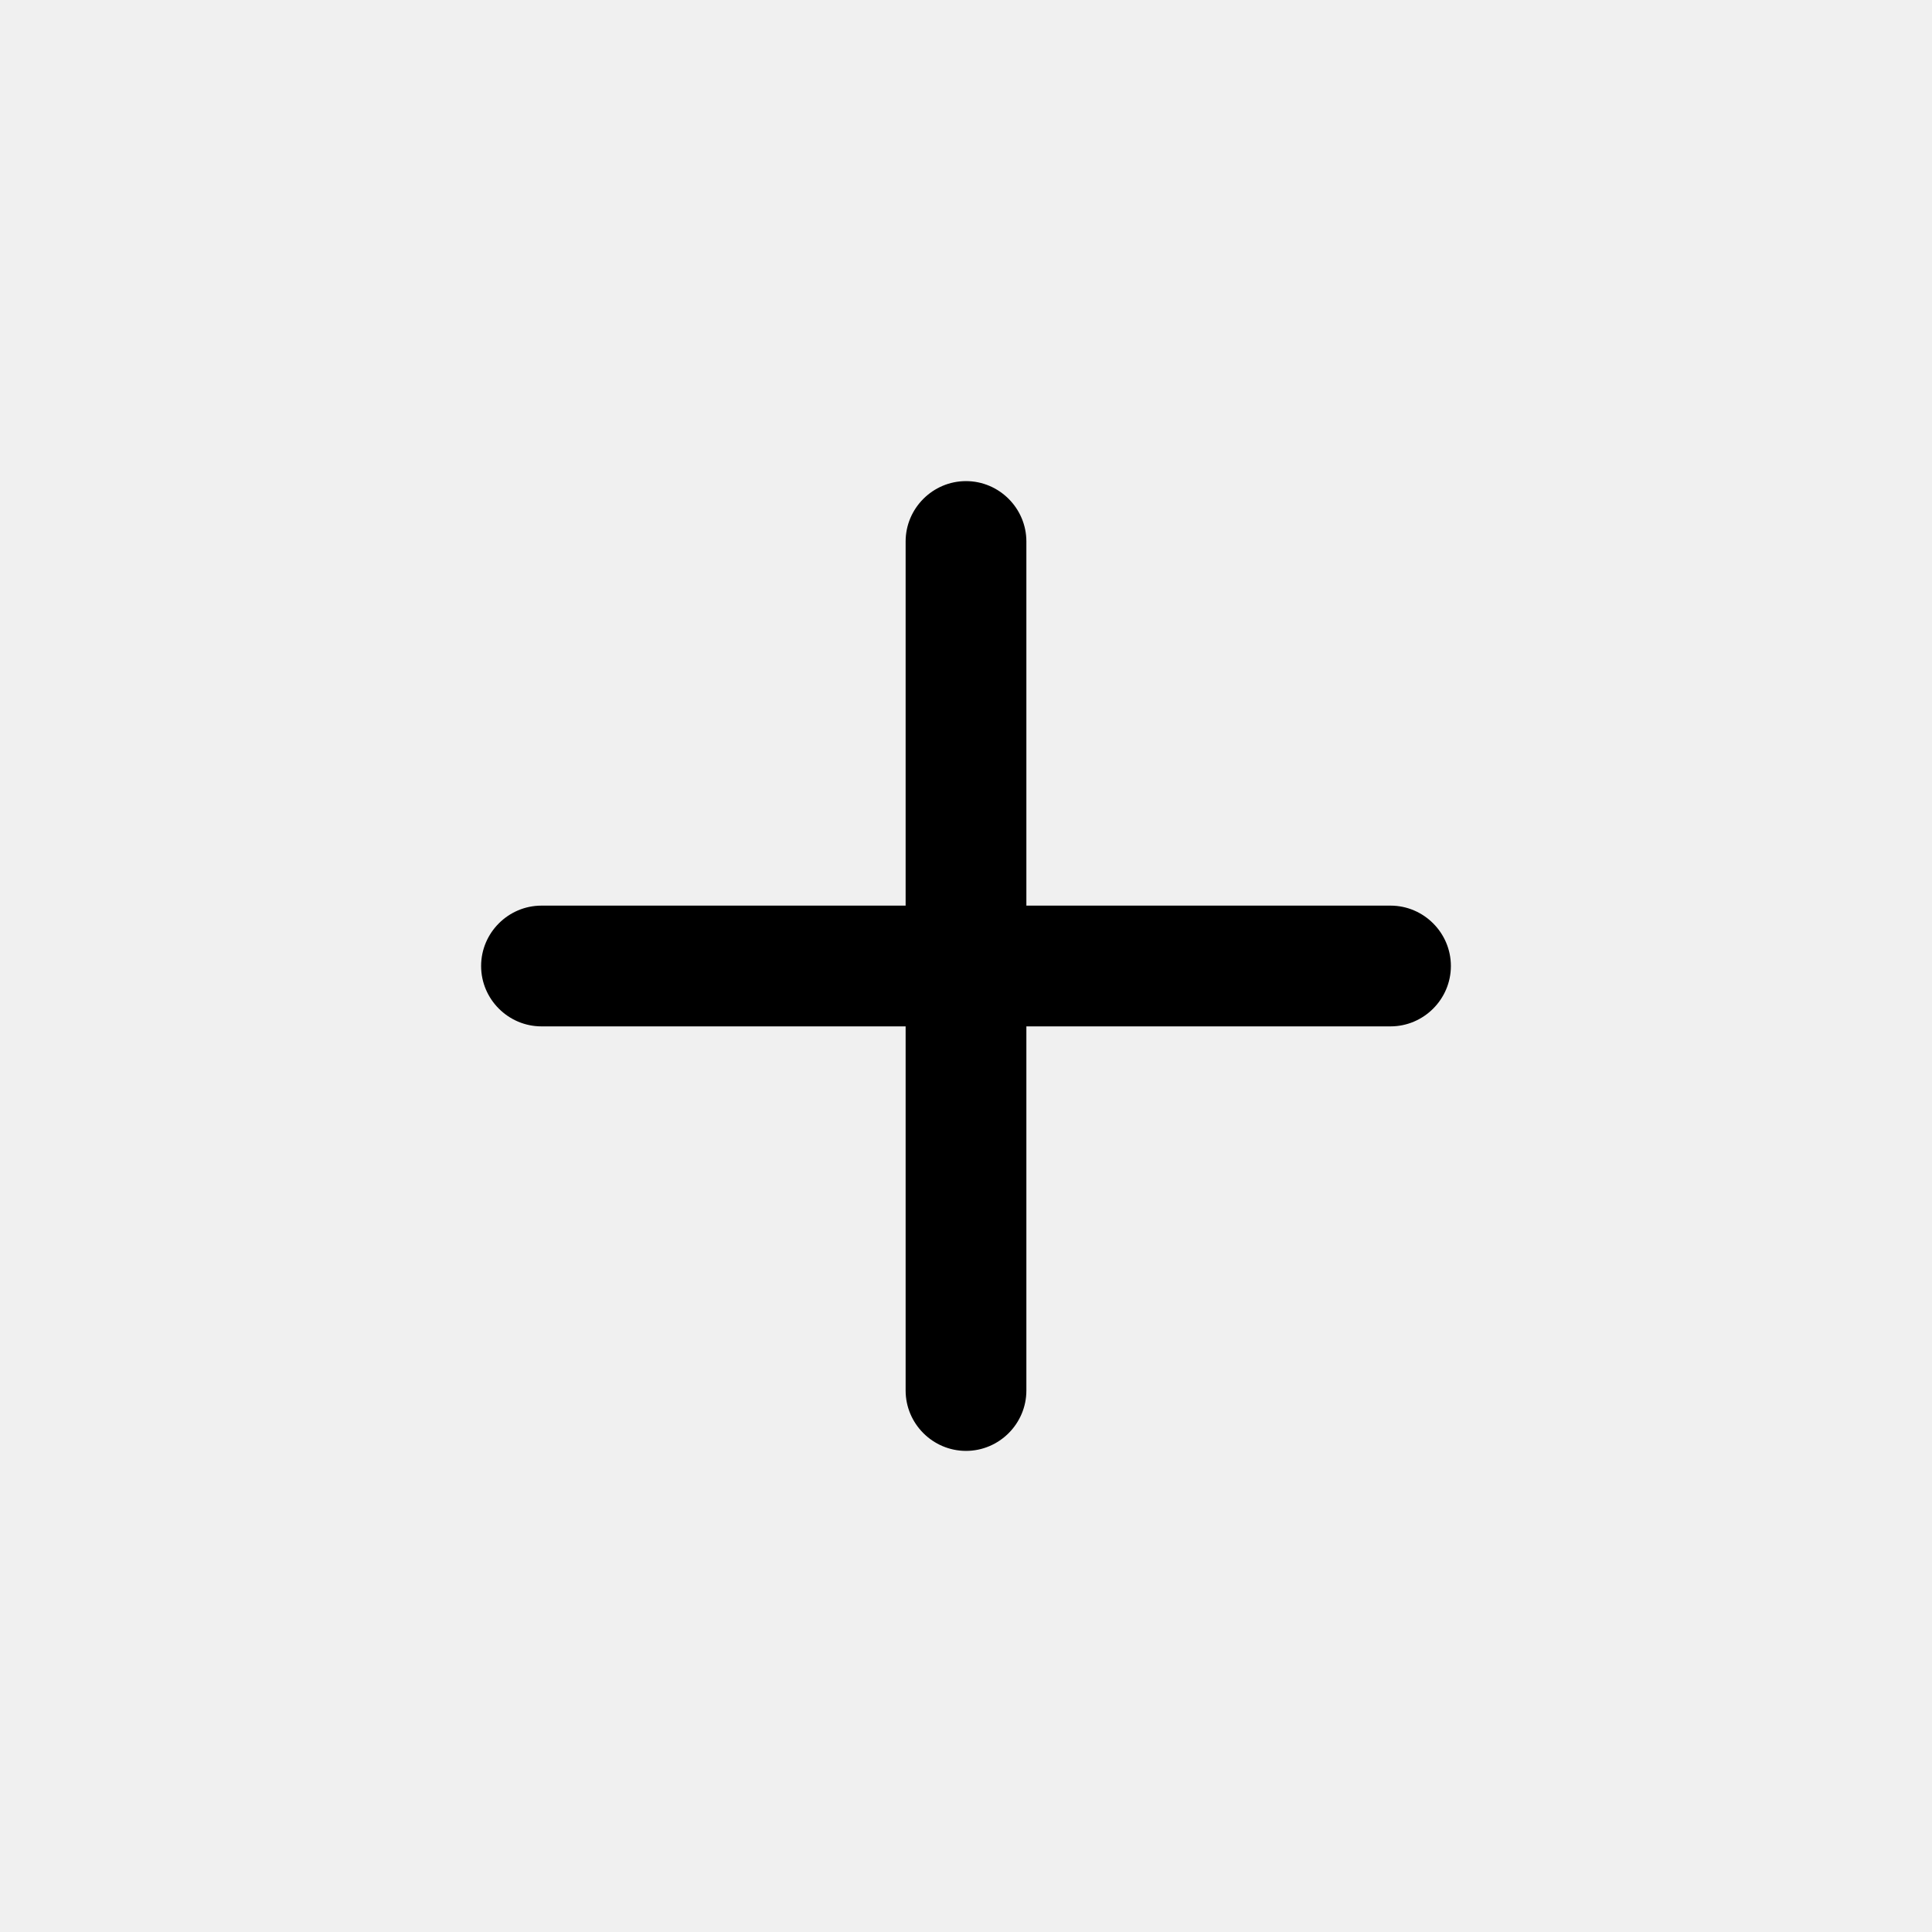
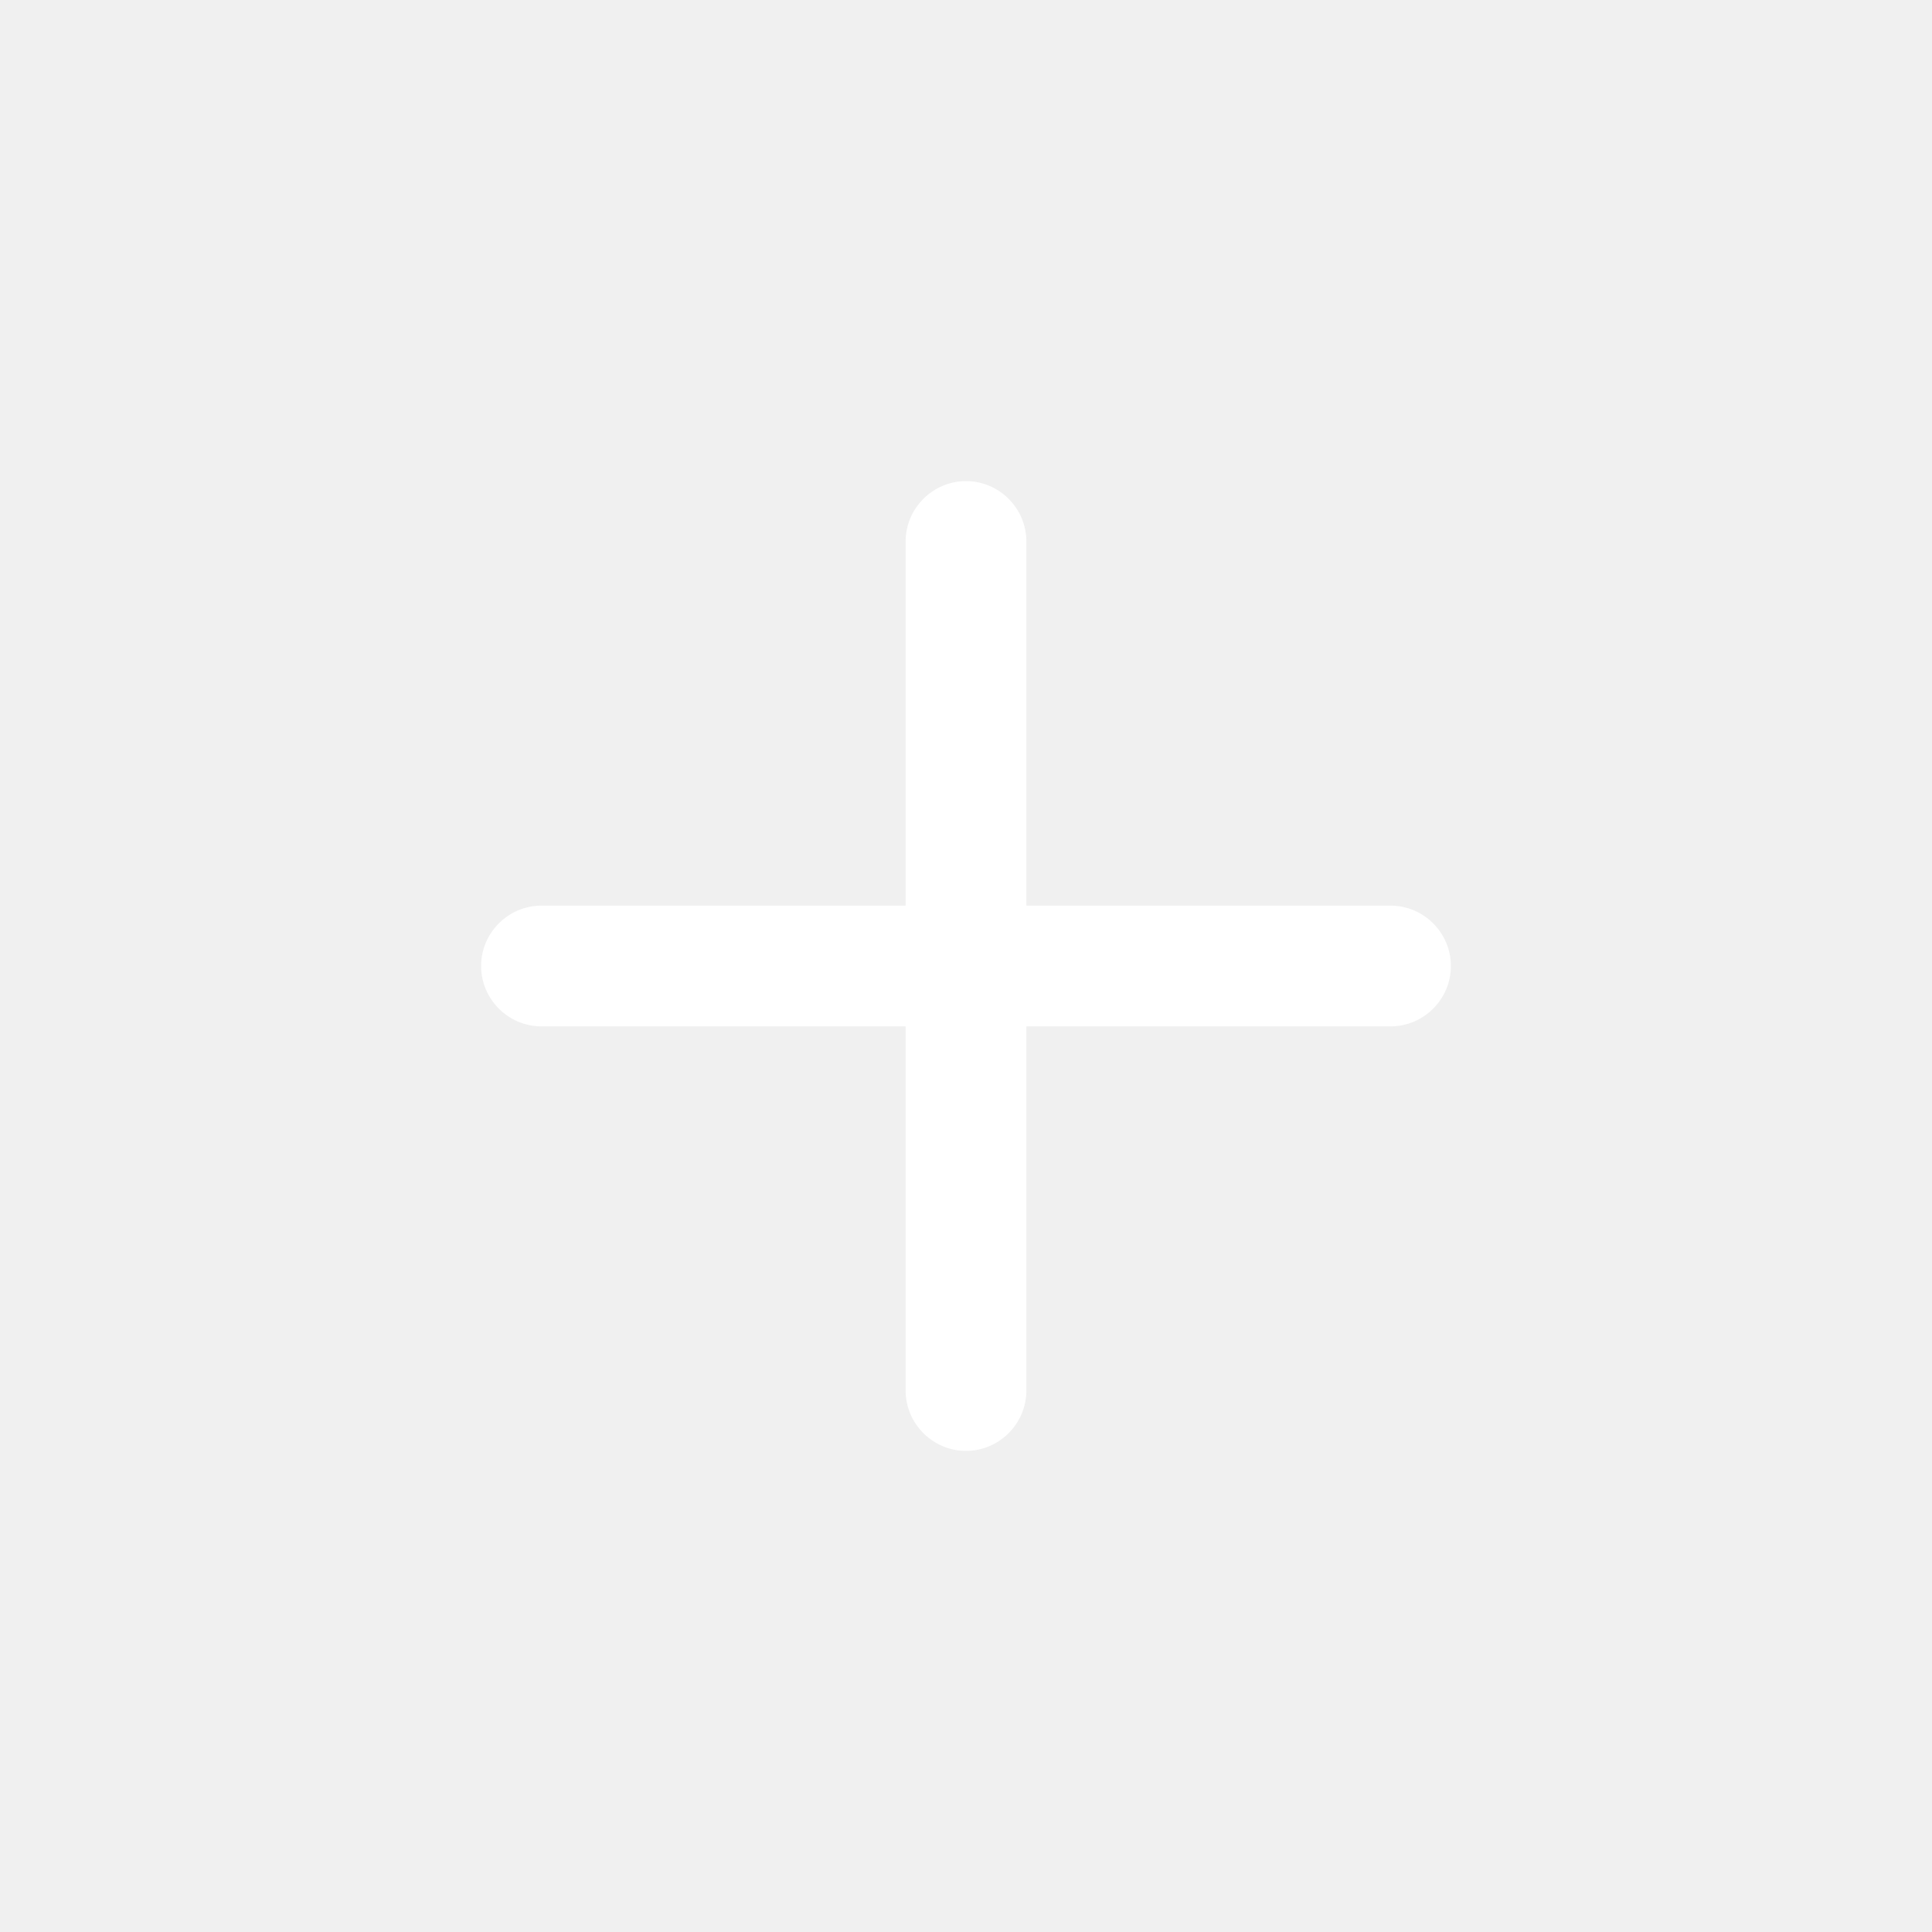
<svg xmlns="http://www.w3.org/2000/svg" stroke="currentColor" fill="currentColor" stroke-width="0" viewBox="0 0 512 512" height="1em" width="1em">
-   <path d="M368.5 240H272v-96.5c0-8.8-7.2-16-16-16s-16 7.2-16 16V240h-96.5c-8.8 0-16 7.2-16 16 0 4.4 1.8 8.4 4.7 11.3 2.9 2.9 6.9 4.7 11.3 4.7H240v96.5c0 4.4 1.8 8.4 4.7 11.3 2.9 2.9 6.9 4.7 11.3 4.7 8.8 0 16-7.2 16-16V272h96.5c8.8 0 16-7.2 16-16s-7.2-16-16-16z" />
+   <path d="M368.5 240H272v-96.5c0-8.8-7.2-16-16-16s-16 7.2-16 16V240h-96.5c-8.8 0-16 7.2-16 16 0 4.4 1.8 8.4 4.7 11.3 2.9 2.9 6.9 4.7 11.3 4.7H240v96.5c0 4.4 1.8 8.4 4.7 11.3 2.9 2.9 6.9 4.7 11.3 4.7 8.8 0 16-7.2 16-16V272h96.5c8.8 0 16-7.2 16-16s-7.2-16-16-16z" fill="white" />
</svg>
